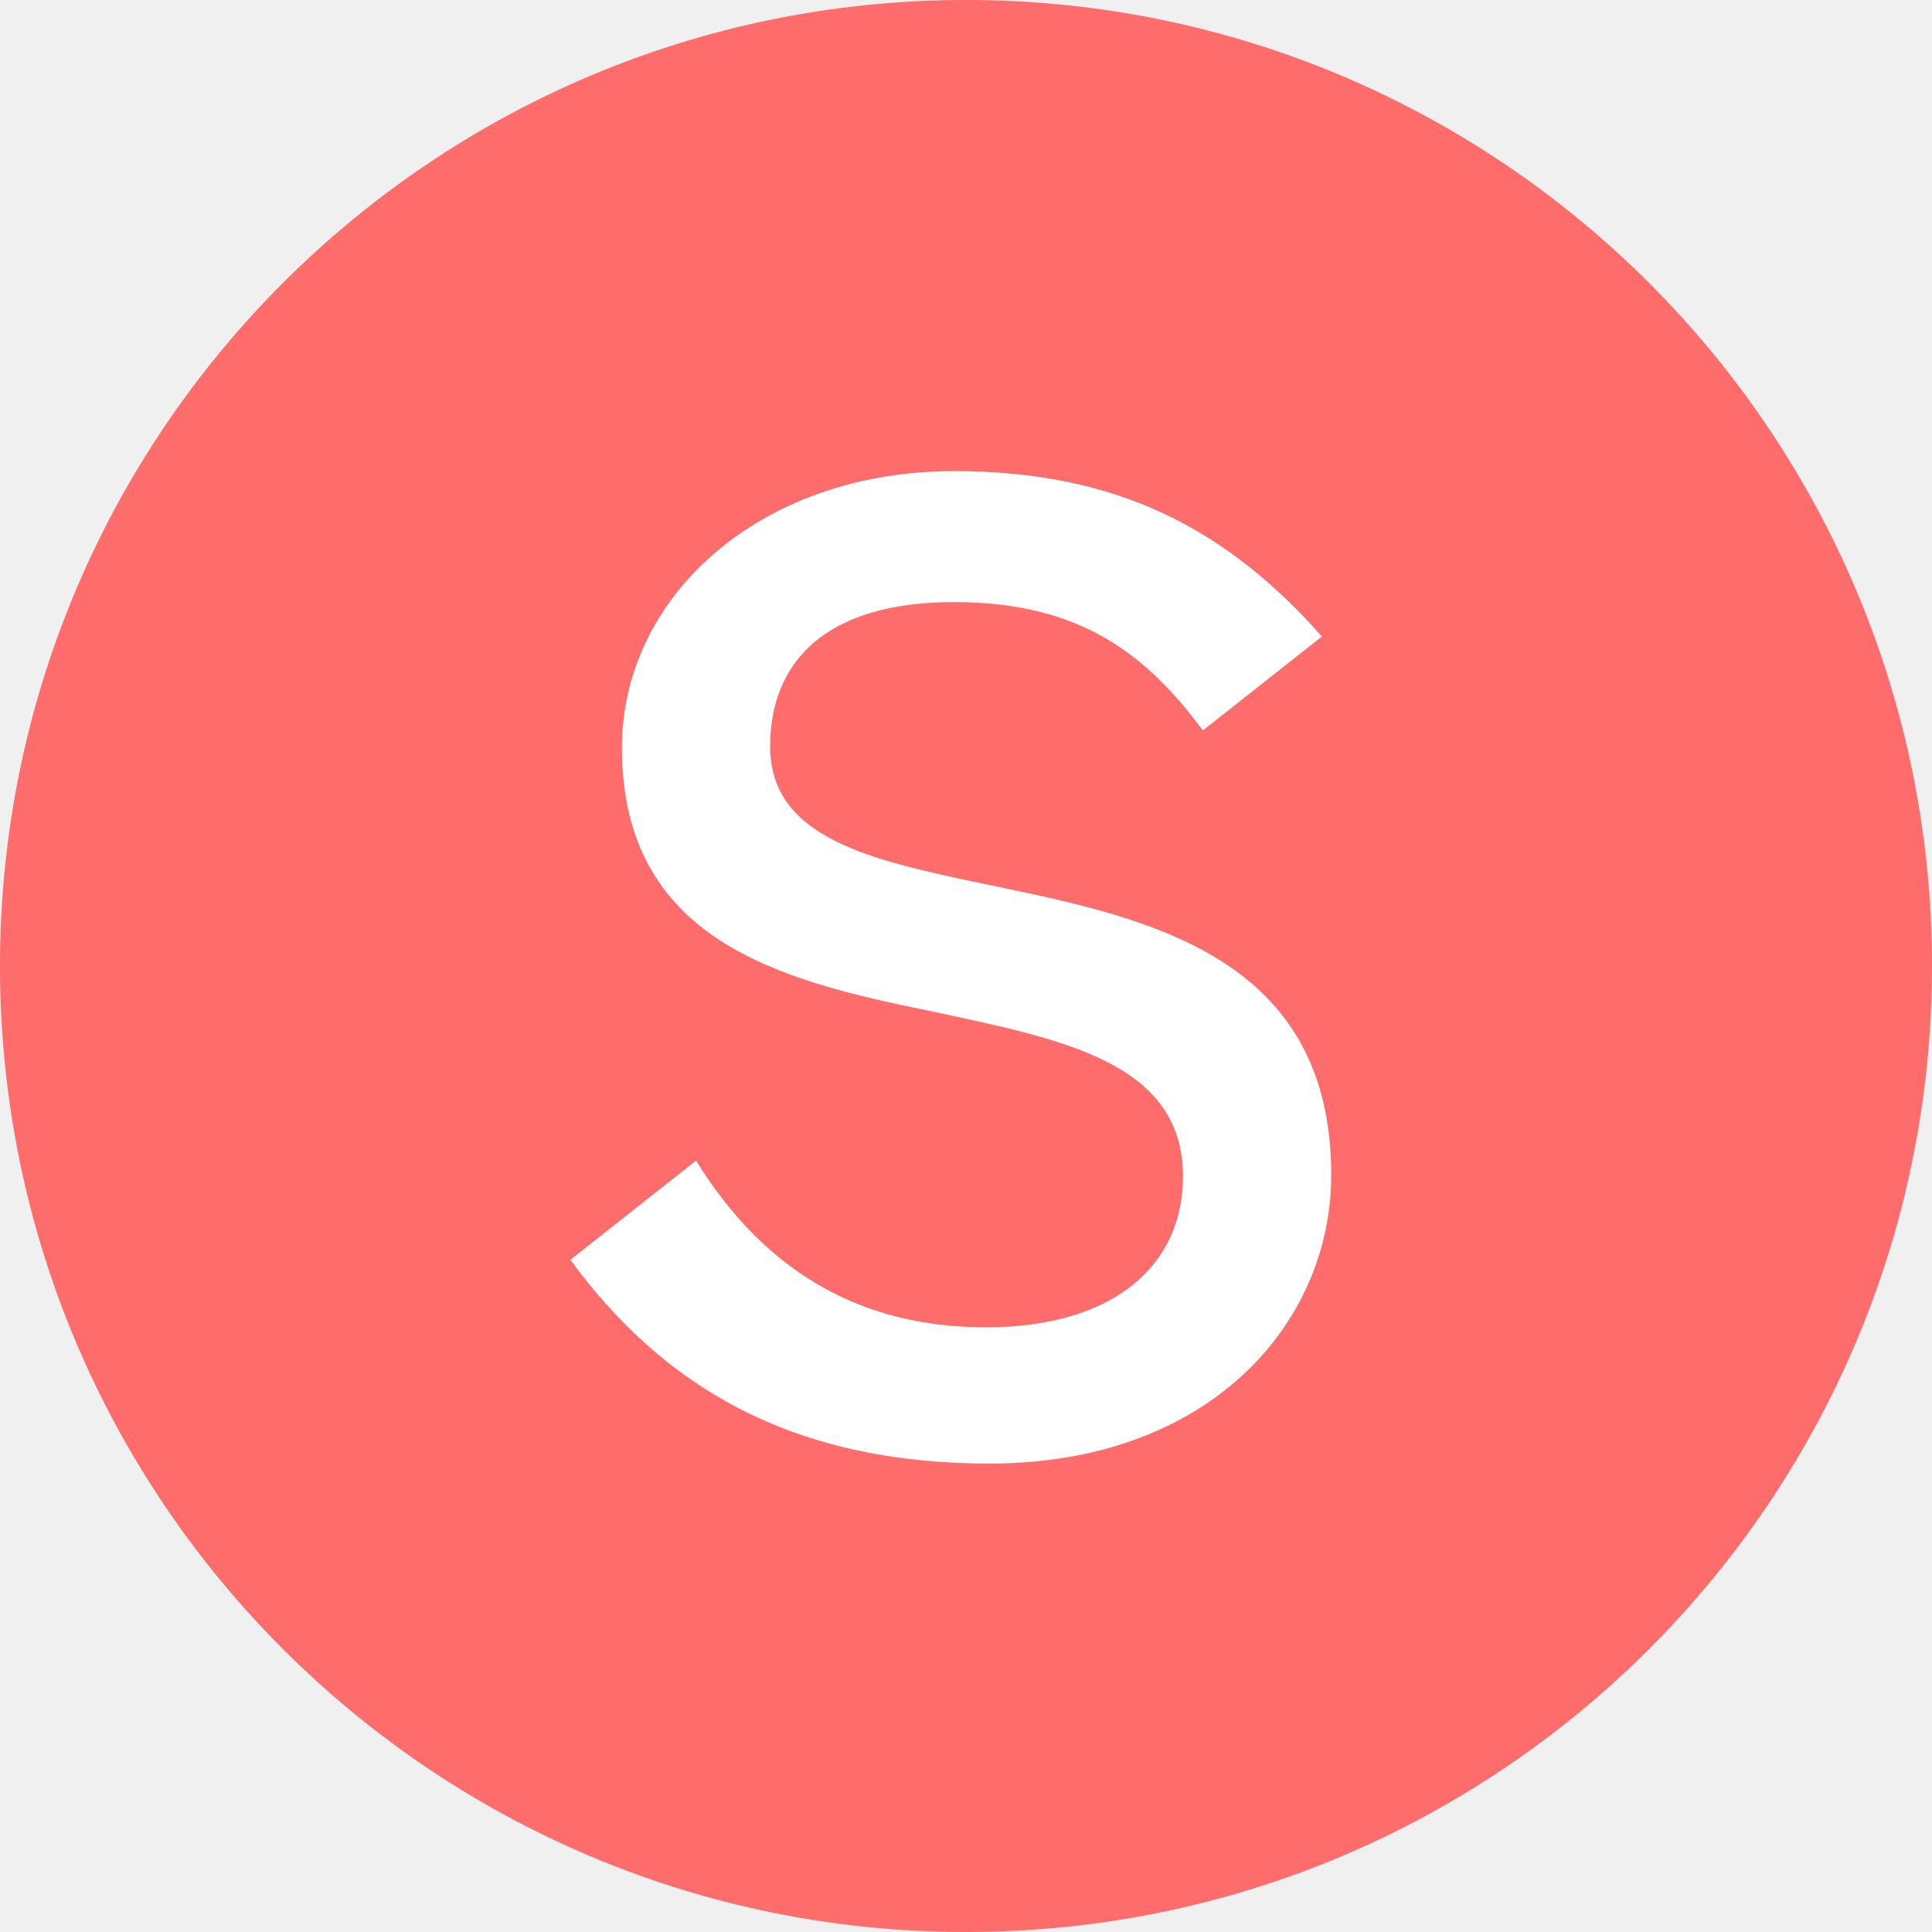
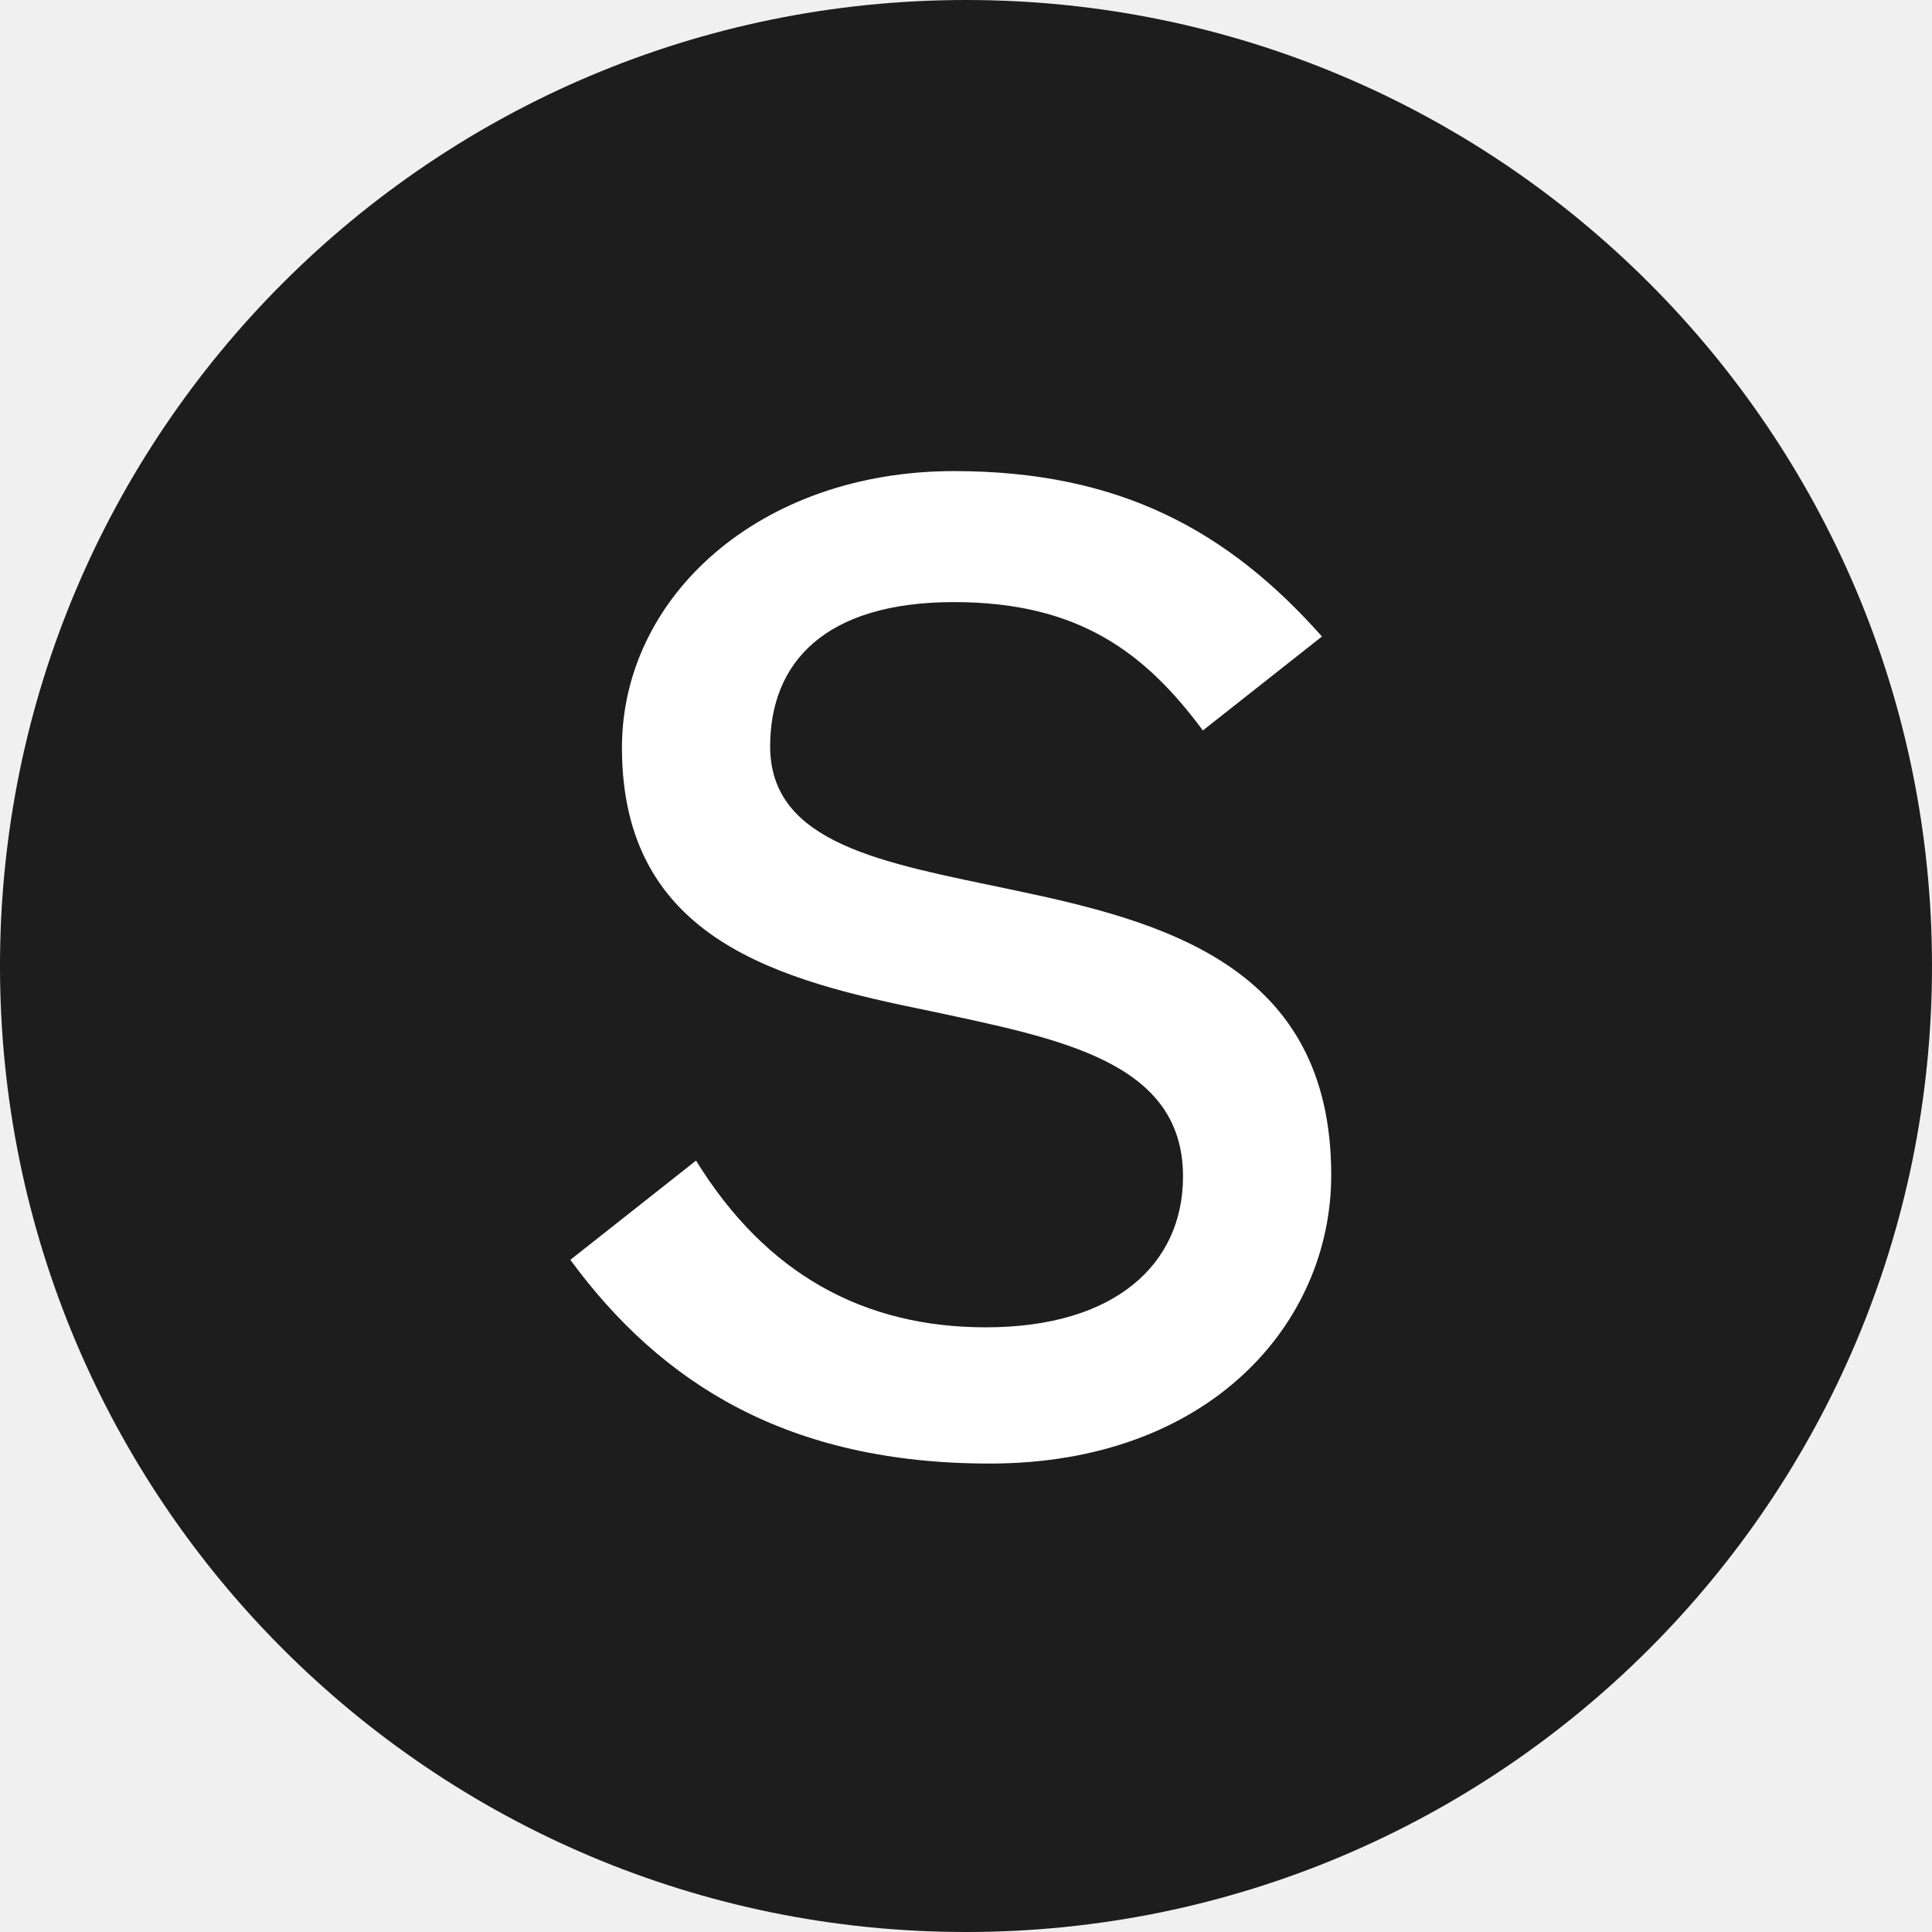
<svg xmlns="http://www.w3.org/2000/svg" viewBox="0 0 292 292">
-   <circle cx="146" cy="146" r="146" fill="#ff6c6c" />
+   <circle cx="146" cy="146" r="146" fill="#1d1d1d" />
  <path d="M86.2 190.41l19-15c10.6 17.2 25.4 25.2 43.8 25.2 19.6 0 29.8-9.6 29.8-22.8 0-17.4-18.6-20.8-38.2-25C118 148.21 94 142.21 94 113c0-22.8 20.8-41.8 50.2-41.8 25 0 41.4 9 55.6 25l-18 14.2C173.2 98.81 163.2 91 144.2 91c-19.6 0-27.8 9.2-27.8 21.8 0 14.8 17.2 17.6 36.2 21.6 23 4.8 48.6 11.4 48.6 43.2 0 22.4-18.4 43.6-51.6 43.6-30.4.01-49.6-11.99-63.4-30.79z" fill="#ffffff" />
</svg>
